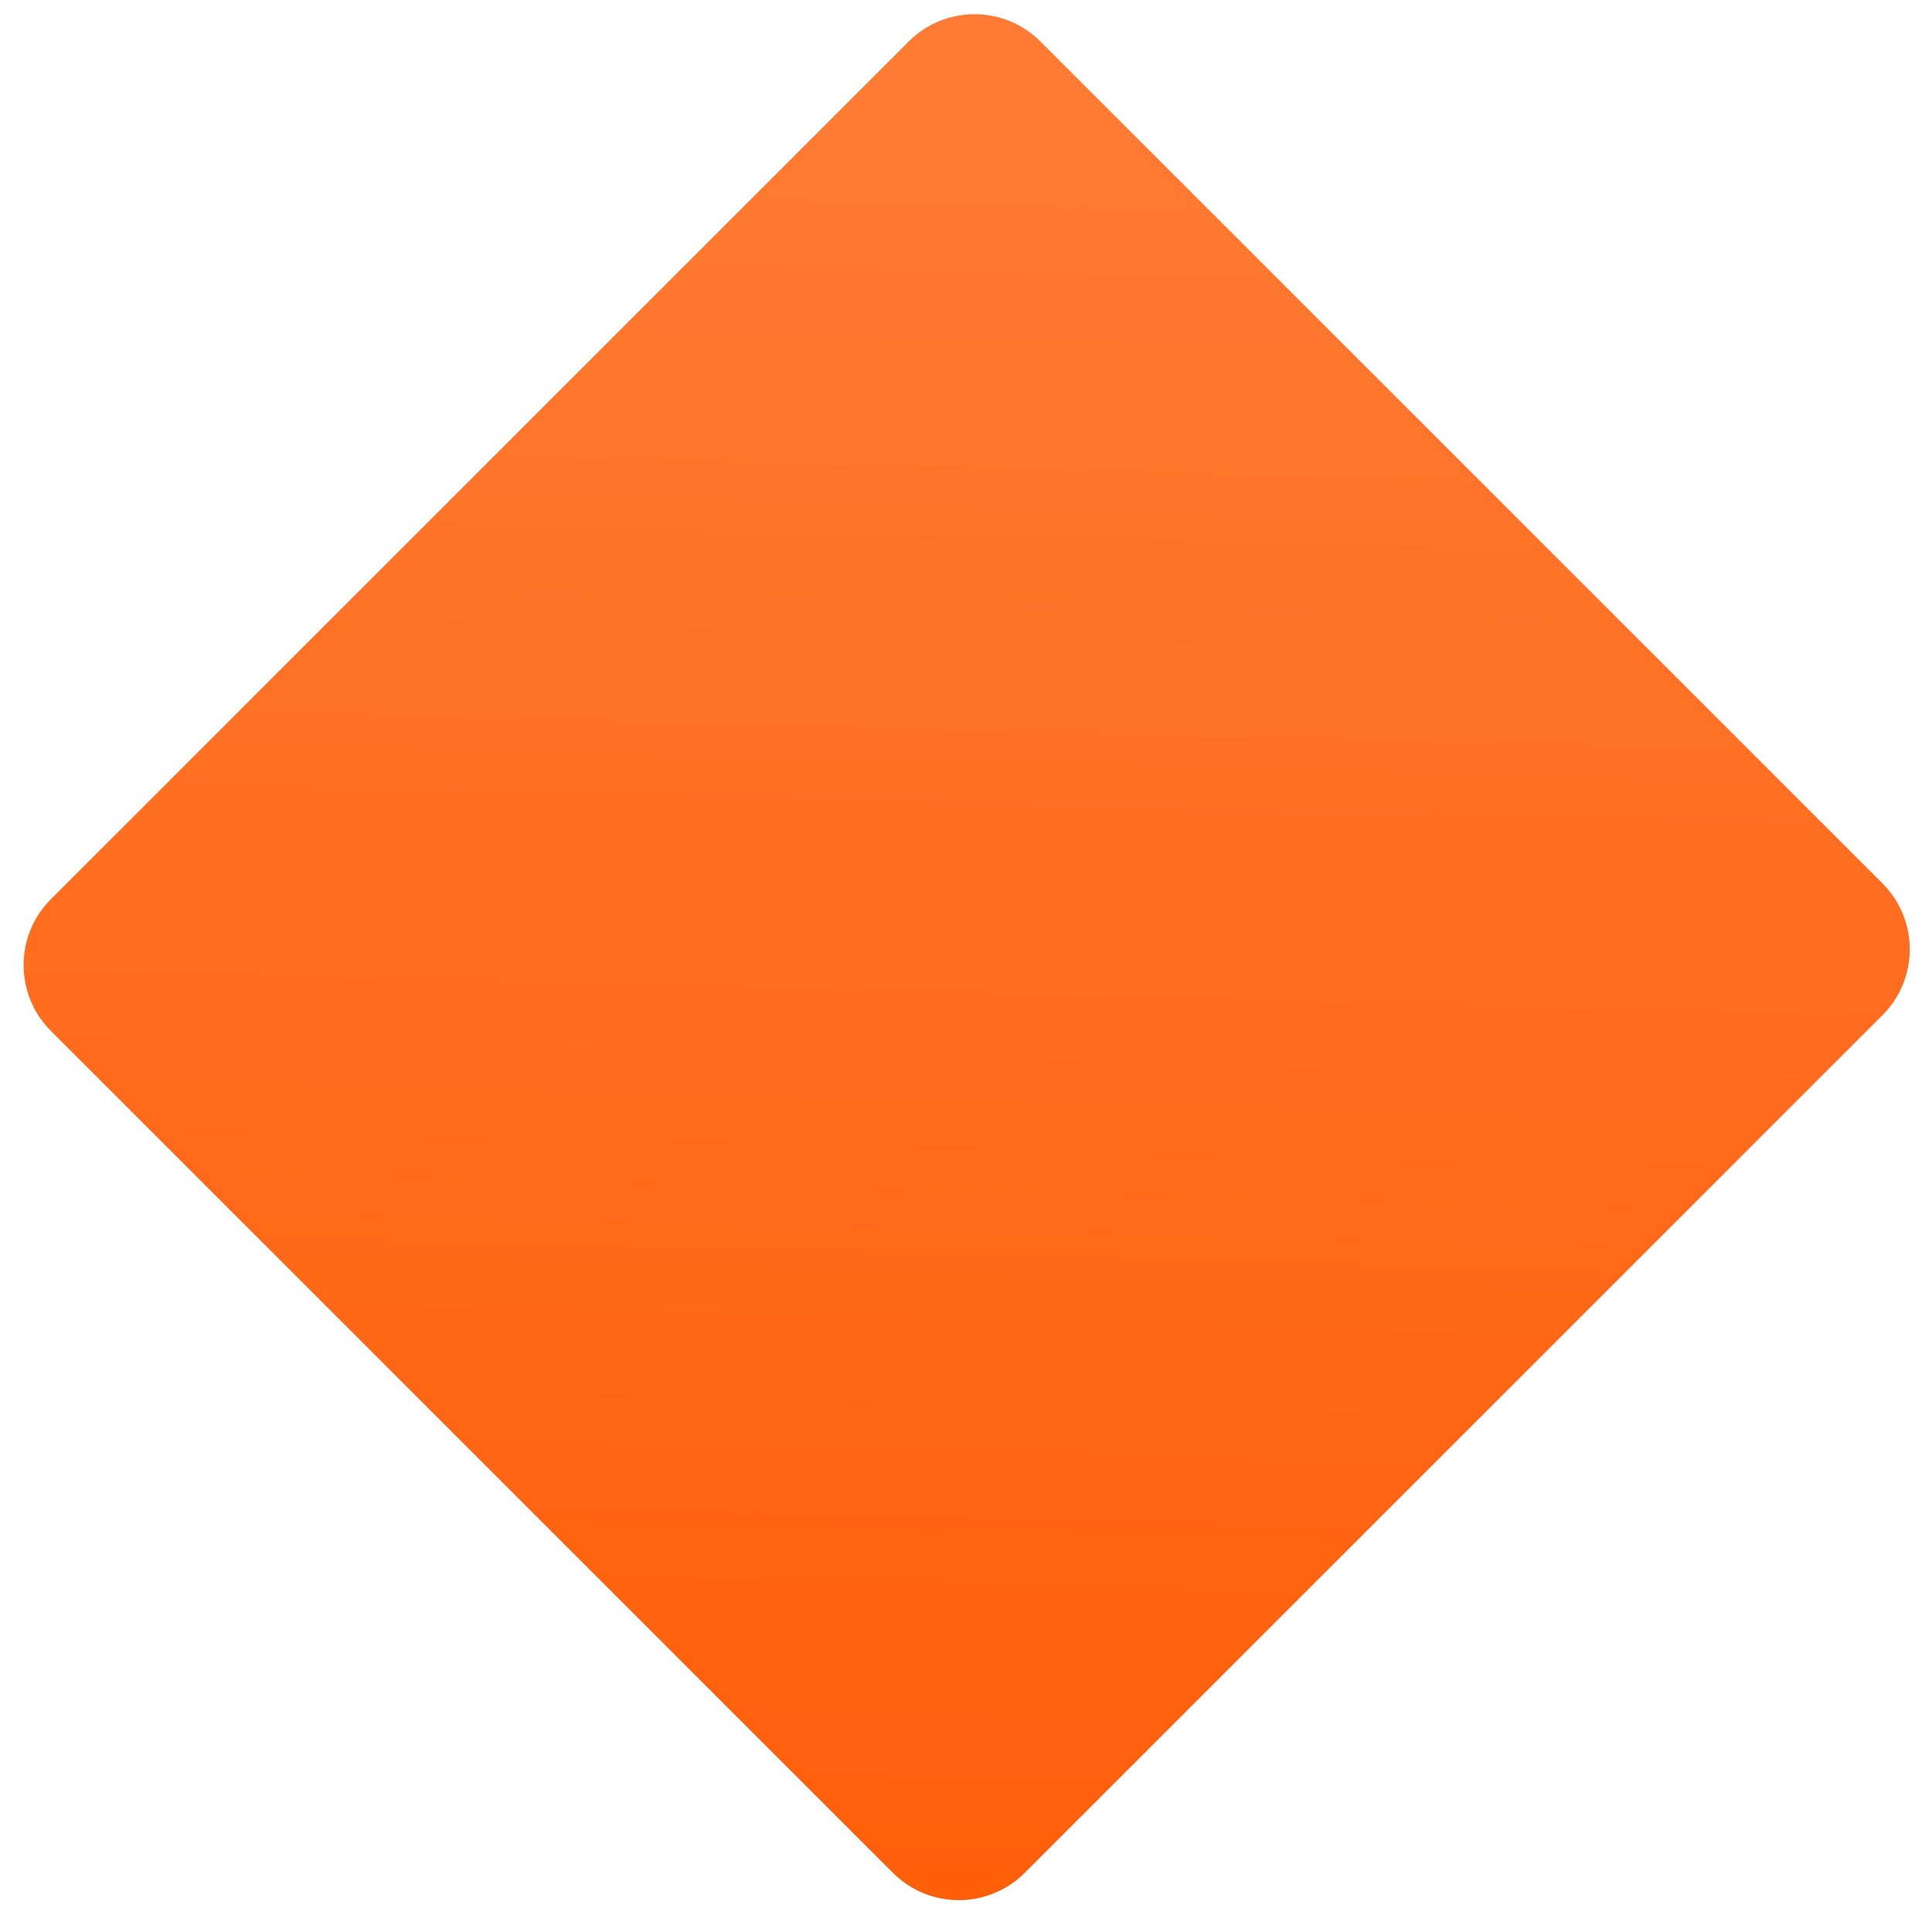
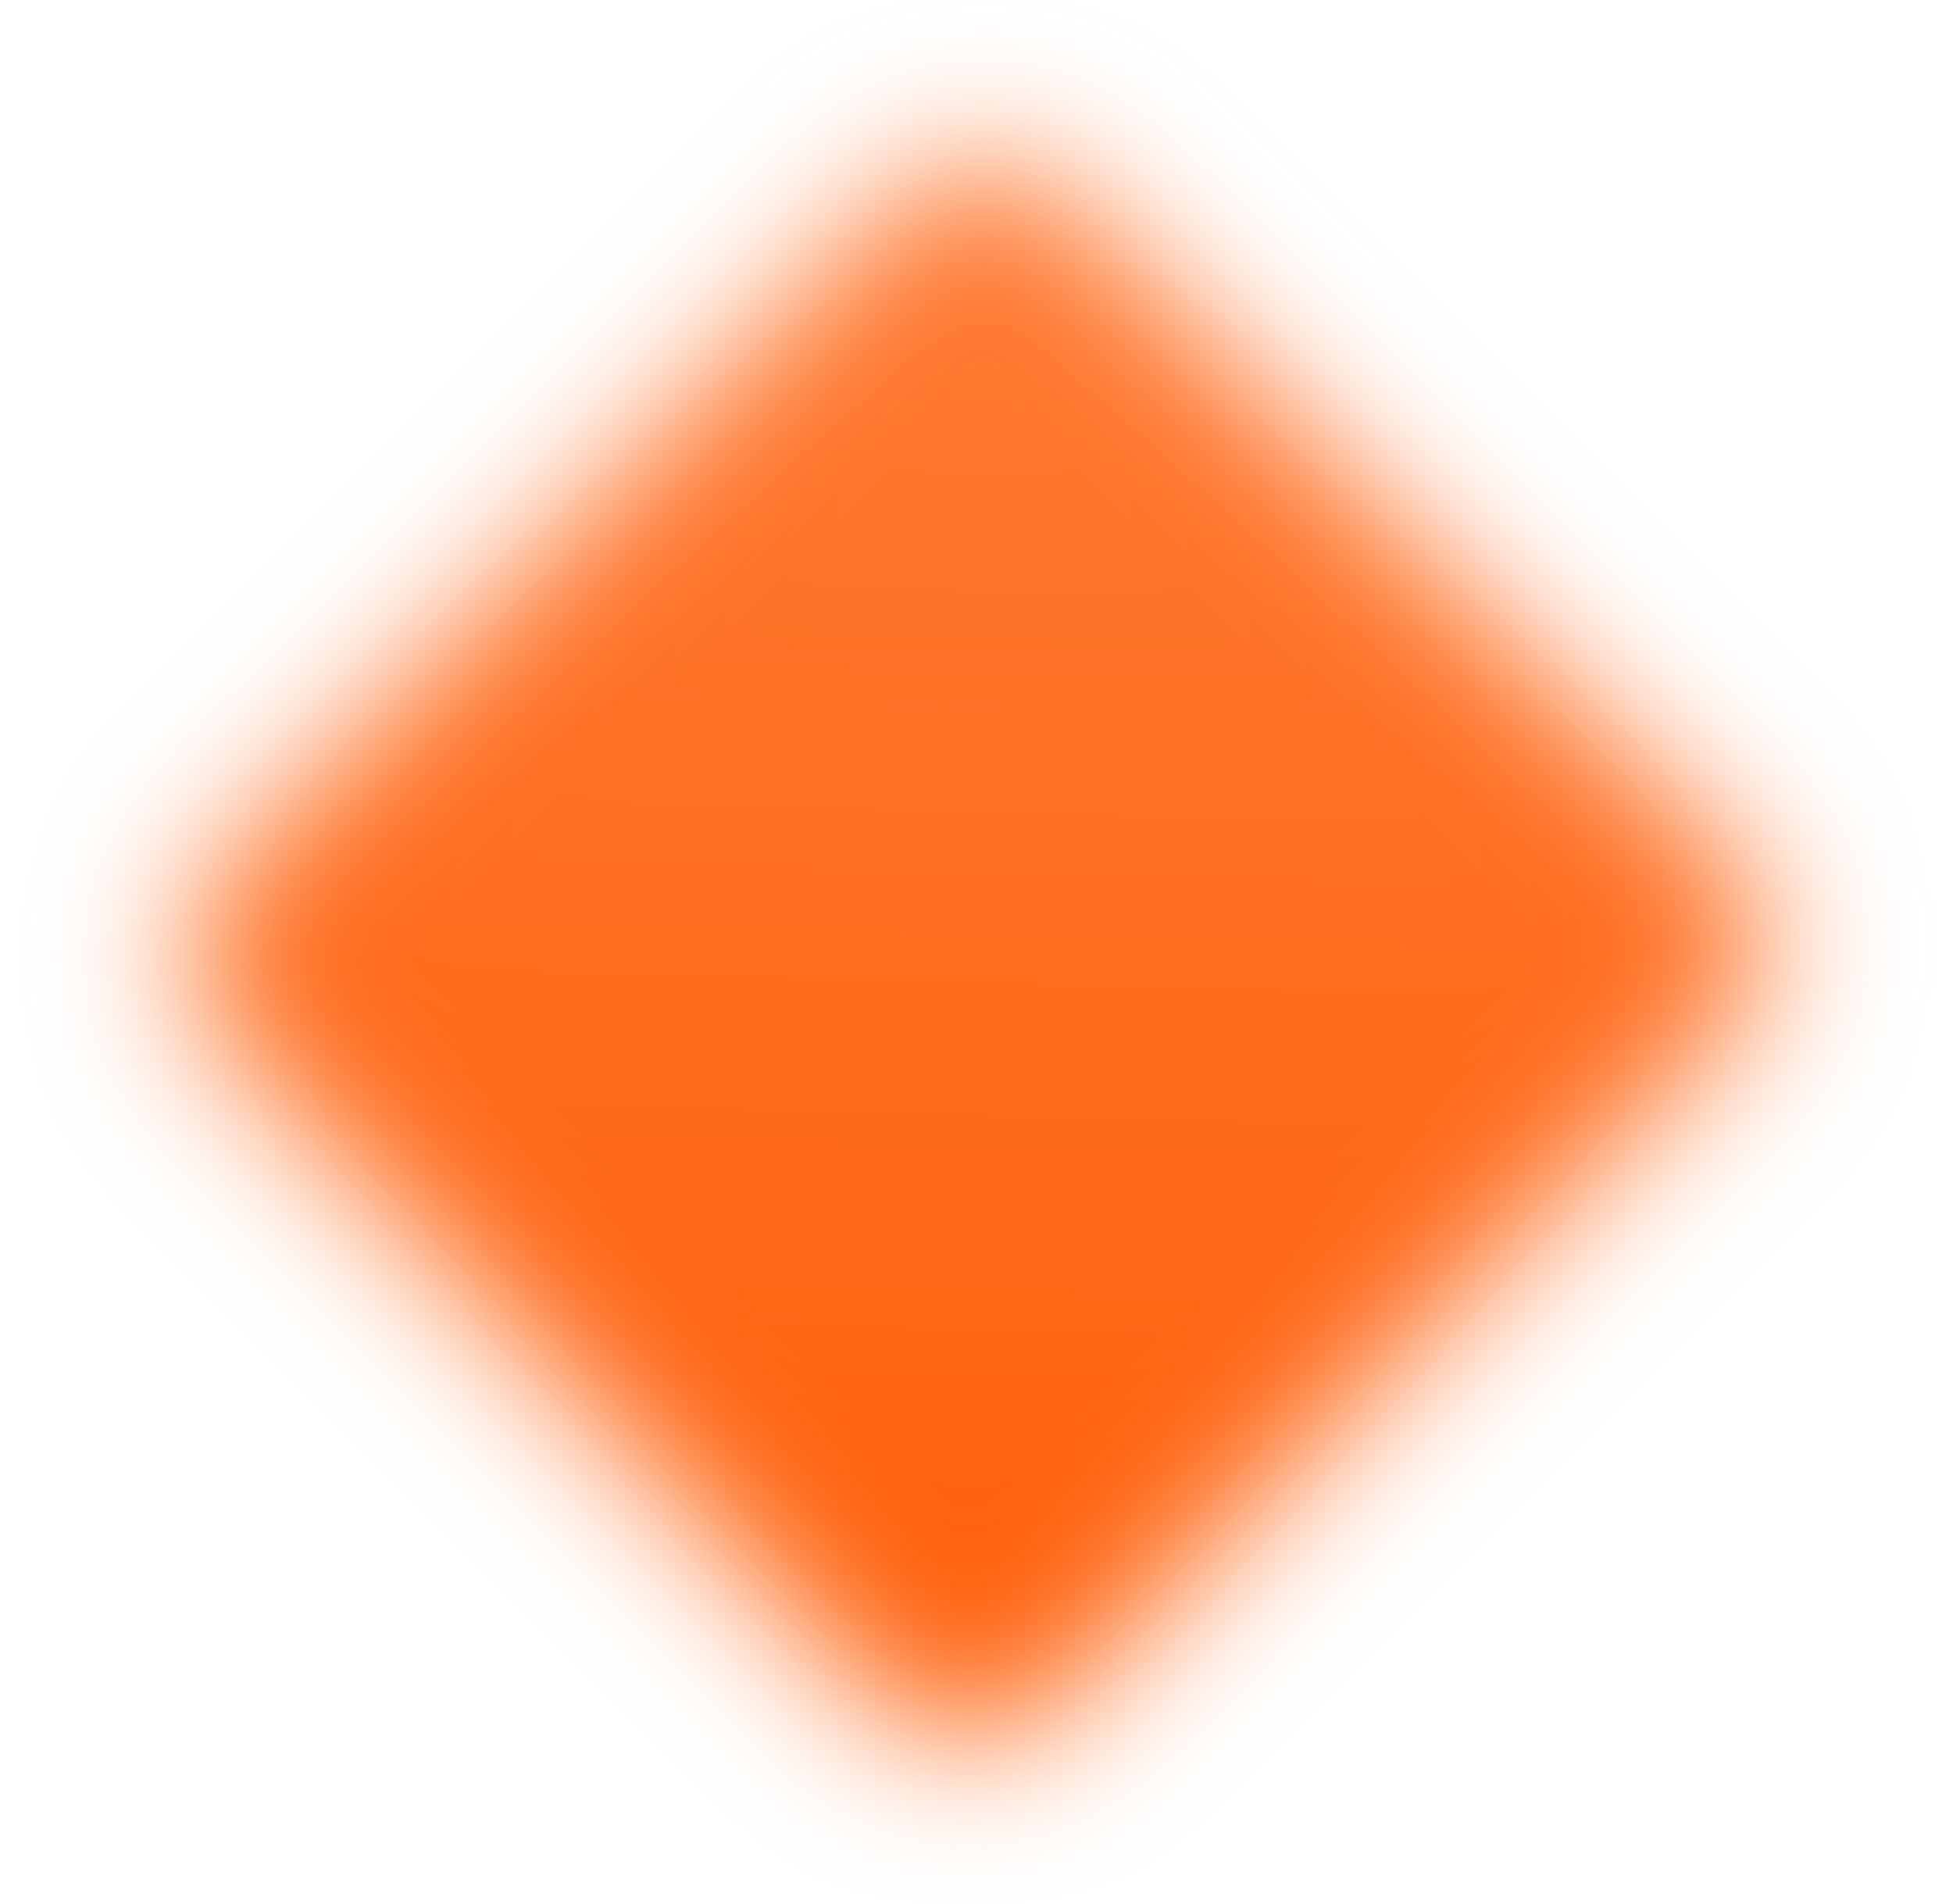
- <svg xmlns="http://www.w3.org/2000/svg" width="1161" height="1150" viewBox="0 0 1161 1150" fill="none">
-   <rect x="-9" y="580" width="840.972" height="827.576" rx="56" transform="rotate(-45 -9 580)" fill="url(#paint0_linear_1096_232)" />
+ <svg xmlns="http://www.w3.org/2000/svg" width="863" height="841" viewBox="0 0 863 841" fill="none">
+   <g filter="url(#filter0_f_1099_235)">
+     <rect x="60" y="423" width="529.375" height="520.943" rx="56" transform="rotate(-45 60 423)" fill="url(#paint0_linear_1099_235)" />
+   </g>
  <defs>
-     <linearGradient id="paint0_linear_1096_232" x1="817.228" y1="565.256" x2="-183.136" y2="1516.02" gradientUnits="userSpaceOnUse">
+     <filter id="filter0_f_1099_235" x="-64.6" y="-64.6" width="992.2" height="970.2" filterUnits="userSpaceOnUse" color-interpolation-filters="sRGB">
+       <feFlood flood-opacity="0" result="BackgroundImageFix" />
+       <feBlend mode="normal" in="SourceGraphic" in2="BackgroundImageFix" result="shape" />
+       <feGaussianBlur stdDeviation="32.3" result="effect1_foregroundBlur_1099_235" />
+     </filter>
+     <linearGradient id="paint0_linear_1099_235" x1="580.094" y1="413.719" x2="-49.615" y2="1012.2" gradientUnits="userSpaceOnUse">
      <stop stop-color="#FF7C36" />
      <stop offset="1" stop-color="#FF5900" />
    </linearGradient>
  </defs>
</svg>
